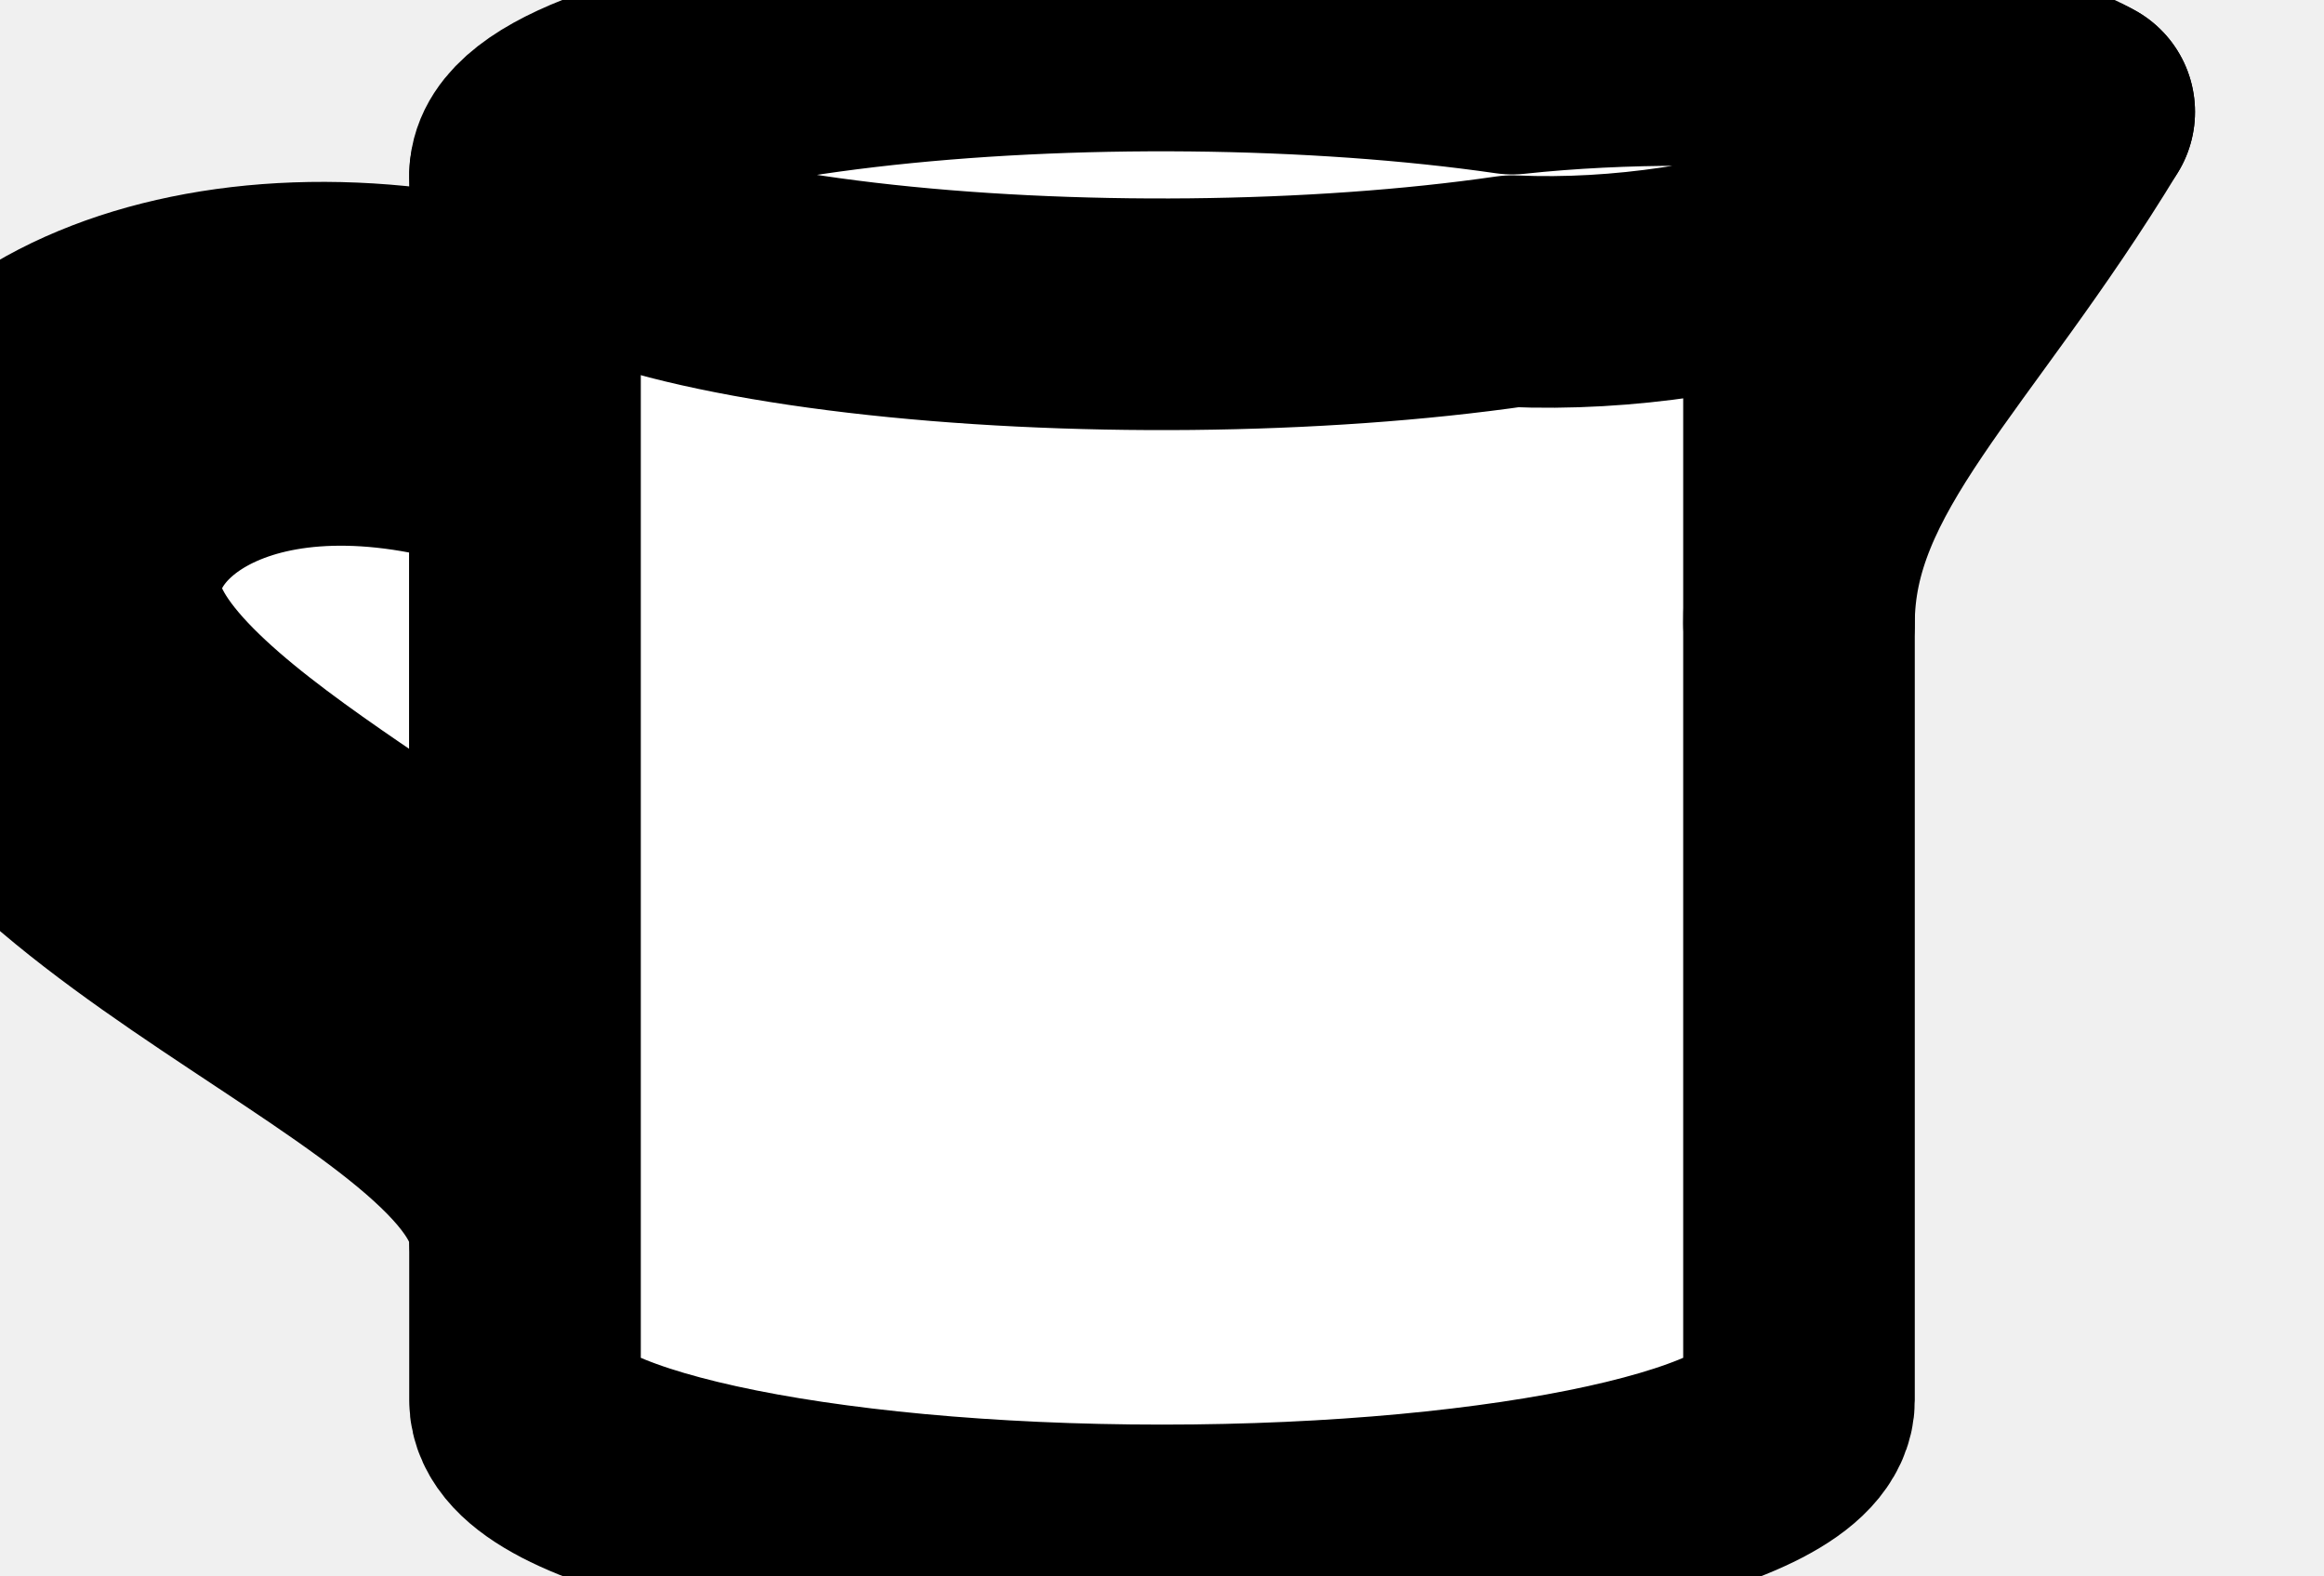
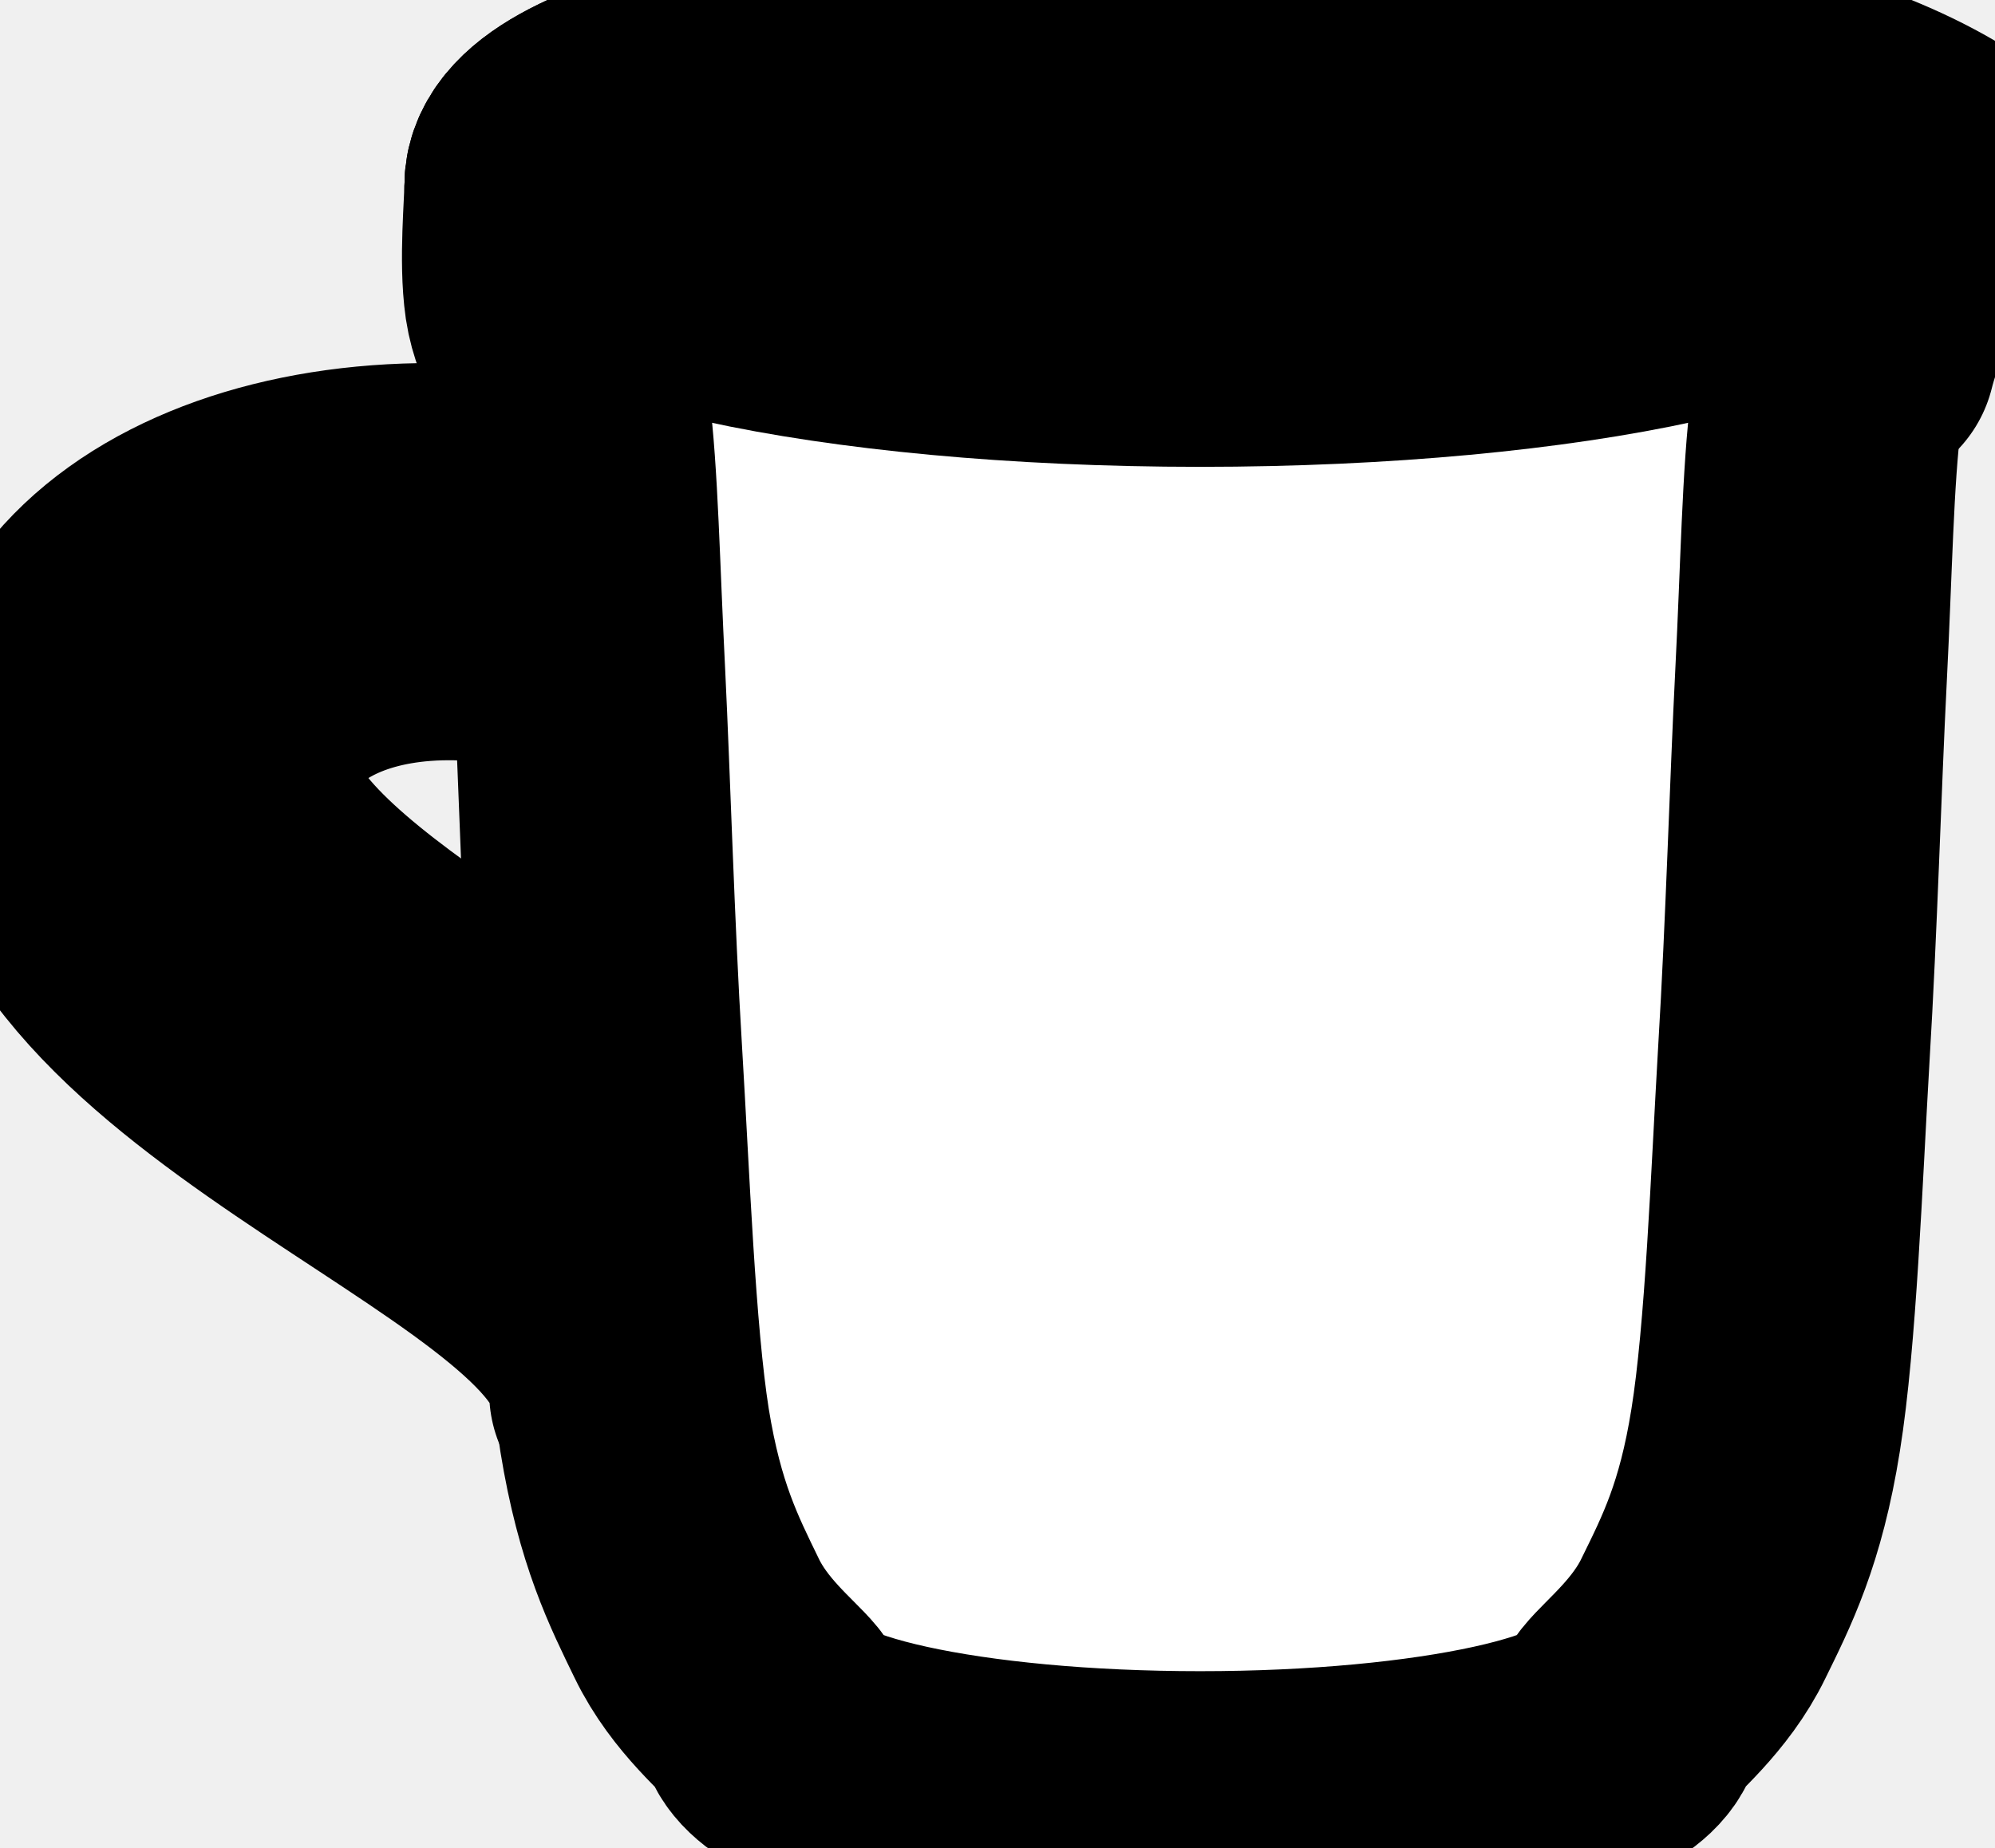
- <svg xmlns="http://www.w3.org/2000/svg" viewBox="0 0 10.035 6.8" fill="#fff" stroke="currentColor" stroke-width="1" stroke-linejoin="round" stroke-linecap="round">
-   <path d="M2.267 1.405C0.916 1.038 -0.372 1.543 -0.351 2.525C-0.307 3.847 2.267 4.51 2.267 5.35L2.267 1.405Z" vector-effect="non-scaling-stroke" />
-   <path d="M2.267 4.32L2.267 2.005C1.132 1.606 0.456 2.084 0.456 2.545C0.456 3.235 2.267 3.973 2.267 4.32Z" vector-effect="non-scaling-stroke" />
-   <path d="M2.267 0.755L2.267 6.045A2.75 0.605 0 0 0 7.768 6.045L7.768 0.755Z" vector-effect="non-scaling-stroke" />
-   <path d="M2.267 0.755A2.75 0.605 0 0 1 6.53 0.253C7.492 0.15 8.614 0.271 8.978 0.483C8.493 0.936 7.492 1.299 6.53 1.257A2.75 0.605 0 0 1 2.267 0.755Z" vector-effect="non-scaling-stroke" />
-   <path d="M8.978 0.483C8.373 1.481 7.768 1.965 7.768 2.691" fill="none" vector-effect="non-scaling-stroke" />
+ <svg xmlns="http://www.w3.org/2000/svg" viewBox="0 0 7.341 6.800" data-axis="4.416" fill="#fff" stroke="currentColor" stroke-width="1" stroke-linejoin="round" stroke-linecap="round">
+   <path class="f" fill-rule="evenodd" d="M2.300 1.933C1.199 1.636 0.150 2.045 0.167 2.839C0.204 3.908 2.300 4.444 2.300 5.124L2.946 5.124L2.946 1.933ZM2.300 4.291L2.300 2.418C1.376 2.096 0.825 2.482 0.825 2.855C0.825 3.413 2.300 4.010 2.300 4.291Z" vector-effect="non-scaling-stroke" />
+   <path class="f" d="M5.752 0.241C6.601 0.284 7.052 0.545 7.191 0.649C7.052 0.892 6.914 1.031 6.844 1.308L5.873 1.308Z" vector-effect="non-scaling-stroke" />
+   <path class="f" d="M2.842 6.304C2.842 6.495 3.547 6.650 4.416 6.650C5.286 6.650 5.991 6.495 5.991 6.304C6.037 6.246 6.184 6.130 6.268 5.956C6.353 5.783 6.442 5.609 6.497 5.263C6.553 4.916 6.574 4.338 6.601 3.875C6.629 3.413 6.644 2.881 6.664 2.488C6.684 2.095 6.689 1.748 6.719 1.517C6.749 1.285 6.823 1.239 6.844 1.100C6.865 0.962 6.844 0.754 6.844 0.684C6.844 0.389 5.757 0.150 4.416 0.150C3.075 0.150 1.988 0.389 1.988 0.684C1.988 0.754 1.968 0.962 1.988 1.100C2.009 1.239 2.083 1.285 2.113 1.517C2.143 1.748 2.149 2.095 2.169 2.488C2.188 2.881 2.203 3.413 2.231 3.875C2.259 4.338 2.280 4.916 2.335 5.263C2.391 5.609 2.480 5.783 2.564 5.956C2.648 6.130 2.795 6.246 2.842 6.304Z" vector-effect="non-scaling-stroke" />
+   <path class="f" d="M1.988 0.684C1.988 0.979 3.075 1.218 4.416 1.218C5.757 1.218 6.844 0.979 6.844 0.684C6.844 0.389 5.757 0.150 4.416 0.150C3.075 0.150 1.988 0.389 1.988 0.684Z" vector-effect="non-scaling-stroke" />
+   <path fill="none" d="M2.328 0.712C2.328 0.966 3.263 1.171 4.416 1.171C5.570 1.171 6.504 0.966 6.504 0.712C6.504 0.458 5.570 0.253 4.416 0.253C3.263 0.253 2.328 0.458 2.328 0.712Z" vector-effect="non-scaling-stroke" />
</svg>
